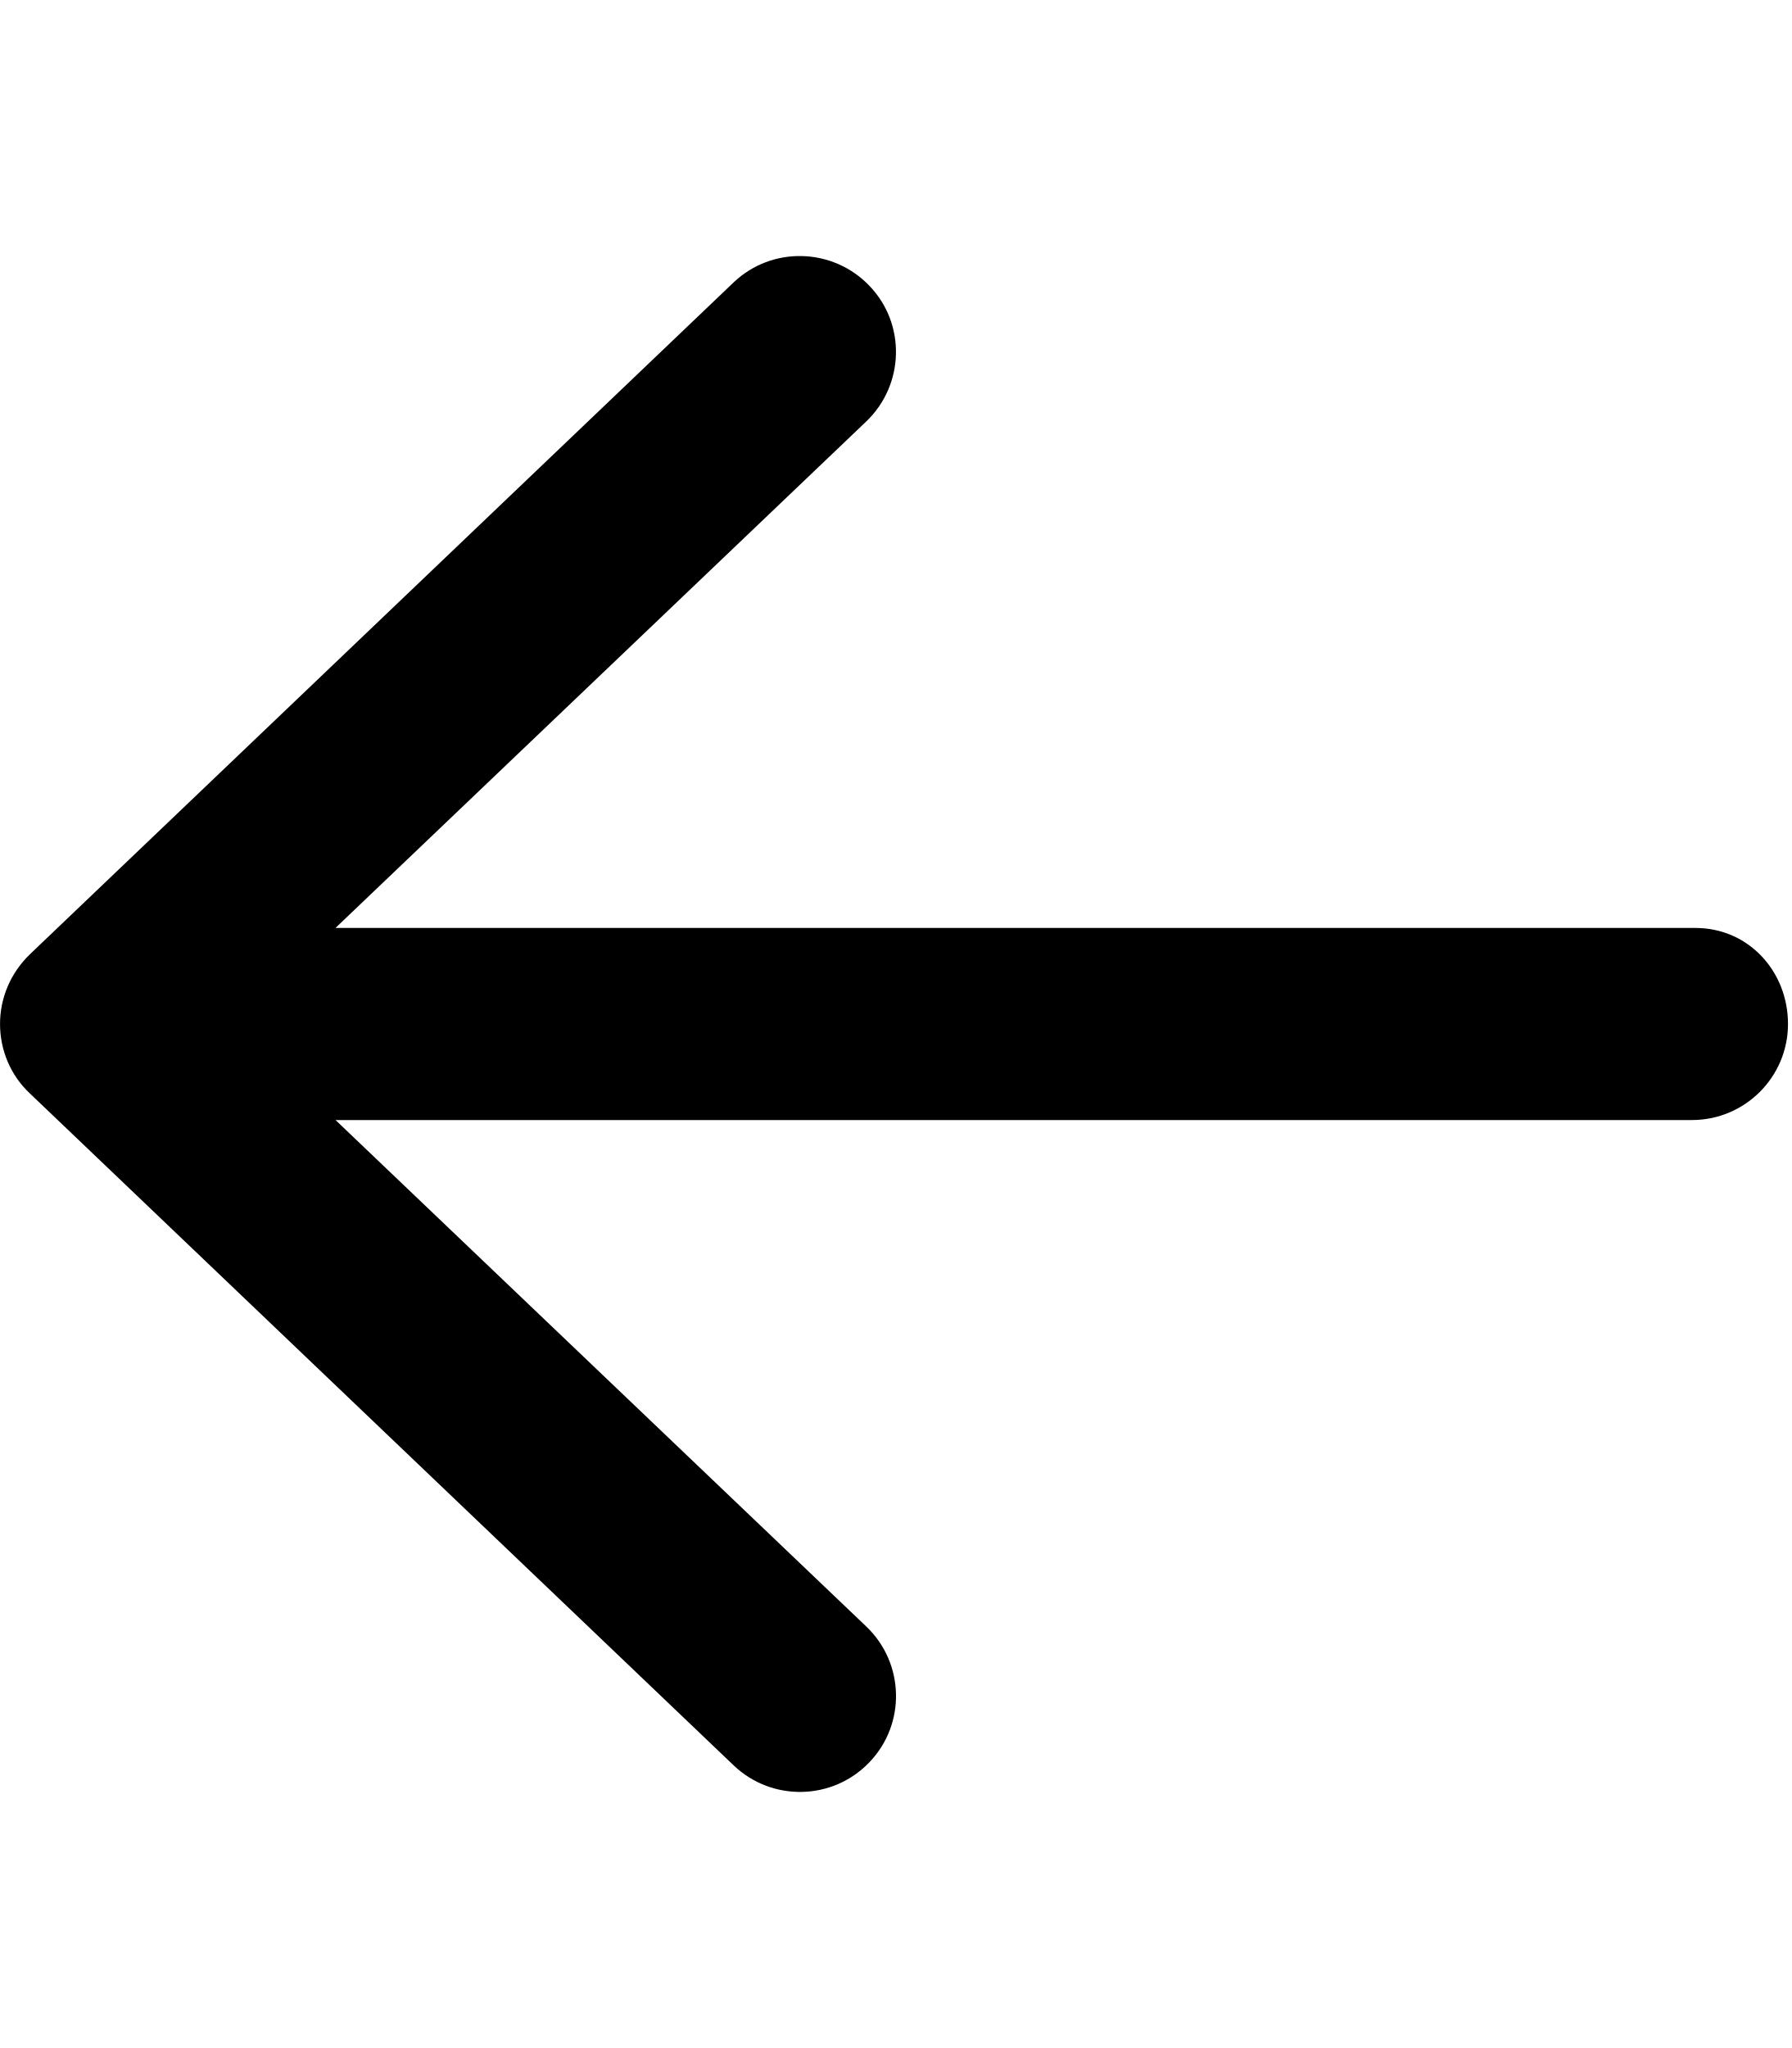
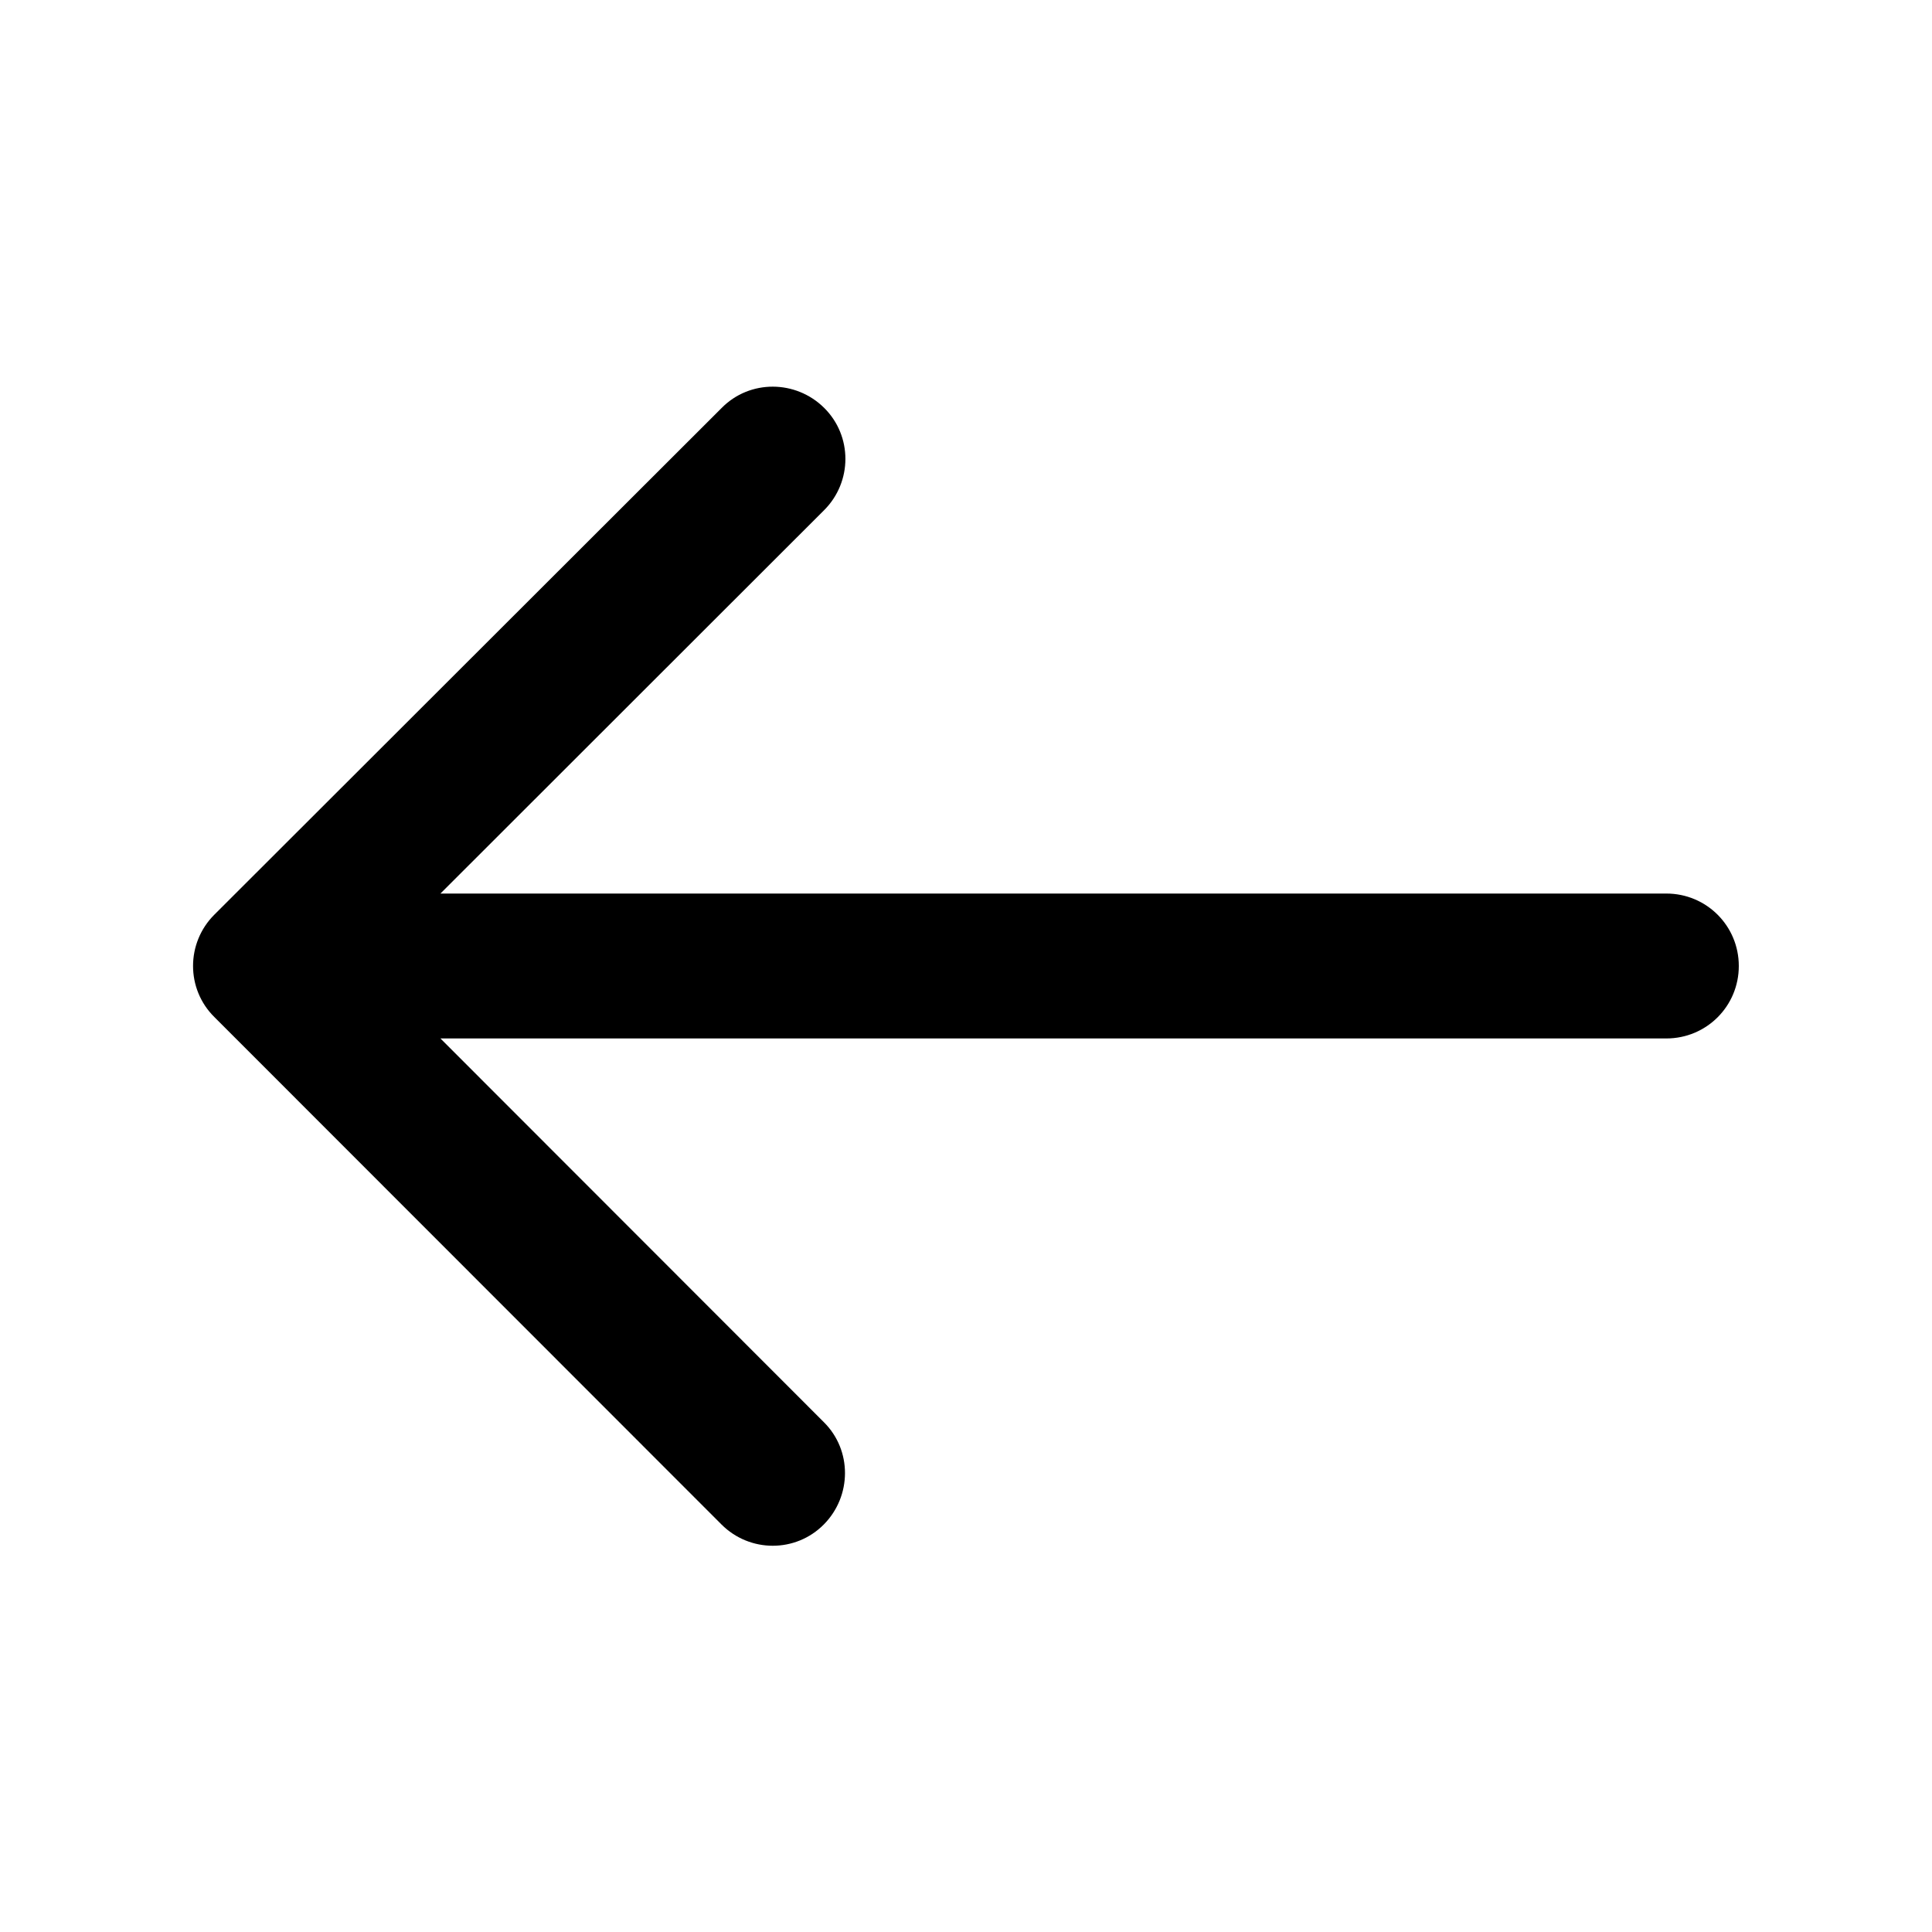
- <svg xmlns="http://www.w3.org/2000/svg" viewBox="0 0 448 512">
-   <path d="M447.1 256c0 13.25-10.76 24.01-24.01 24.01H83.9l132.7 126.6c9.625 9.156 9.969 24.41 .812 33.94c-9.156 9.594-24.34 9.938-33.94 .812l-176-168C2.695 268.9 .008 262.6 .008 256S2.695 243.2 7.445 238.6l176-168C193 61.51 208.2 61.85 217.4 71.45c9.156 9.5 8.812 24.75-.812 33.94l-132.7 126.6h340.1C437.2 232 447.1 242.8 447.1 256z" />
+ <svg xmlns="http://www.w3.org/2000/svg" viewBox="0 0 640 640">
+   <path d="M71 303C61.6 312.4 61.6 327.6 71 336.9L239 505C248.4 514.4 263.6 514.4 272.9 505C282.2 495.6 282.3 480.4 272.9 471.1L145.9 344L552 344C565.3 344 576 333.3 576 320C576 306.7 565.3 296 552 296L145.9 296L273 169C282.4 159.6 282.4 144.4 273 135.1C263.6 125.8 248.4 125.7 239.1 135.1L71 303z" />
</svg>
